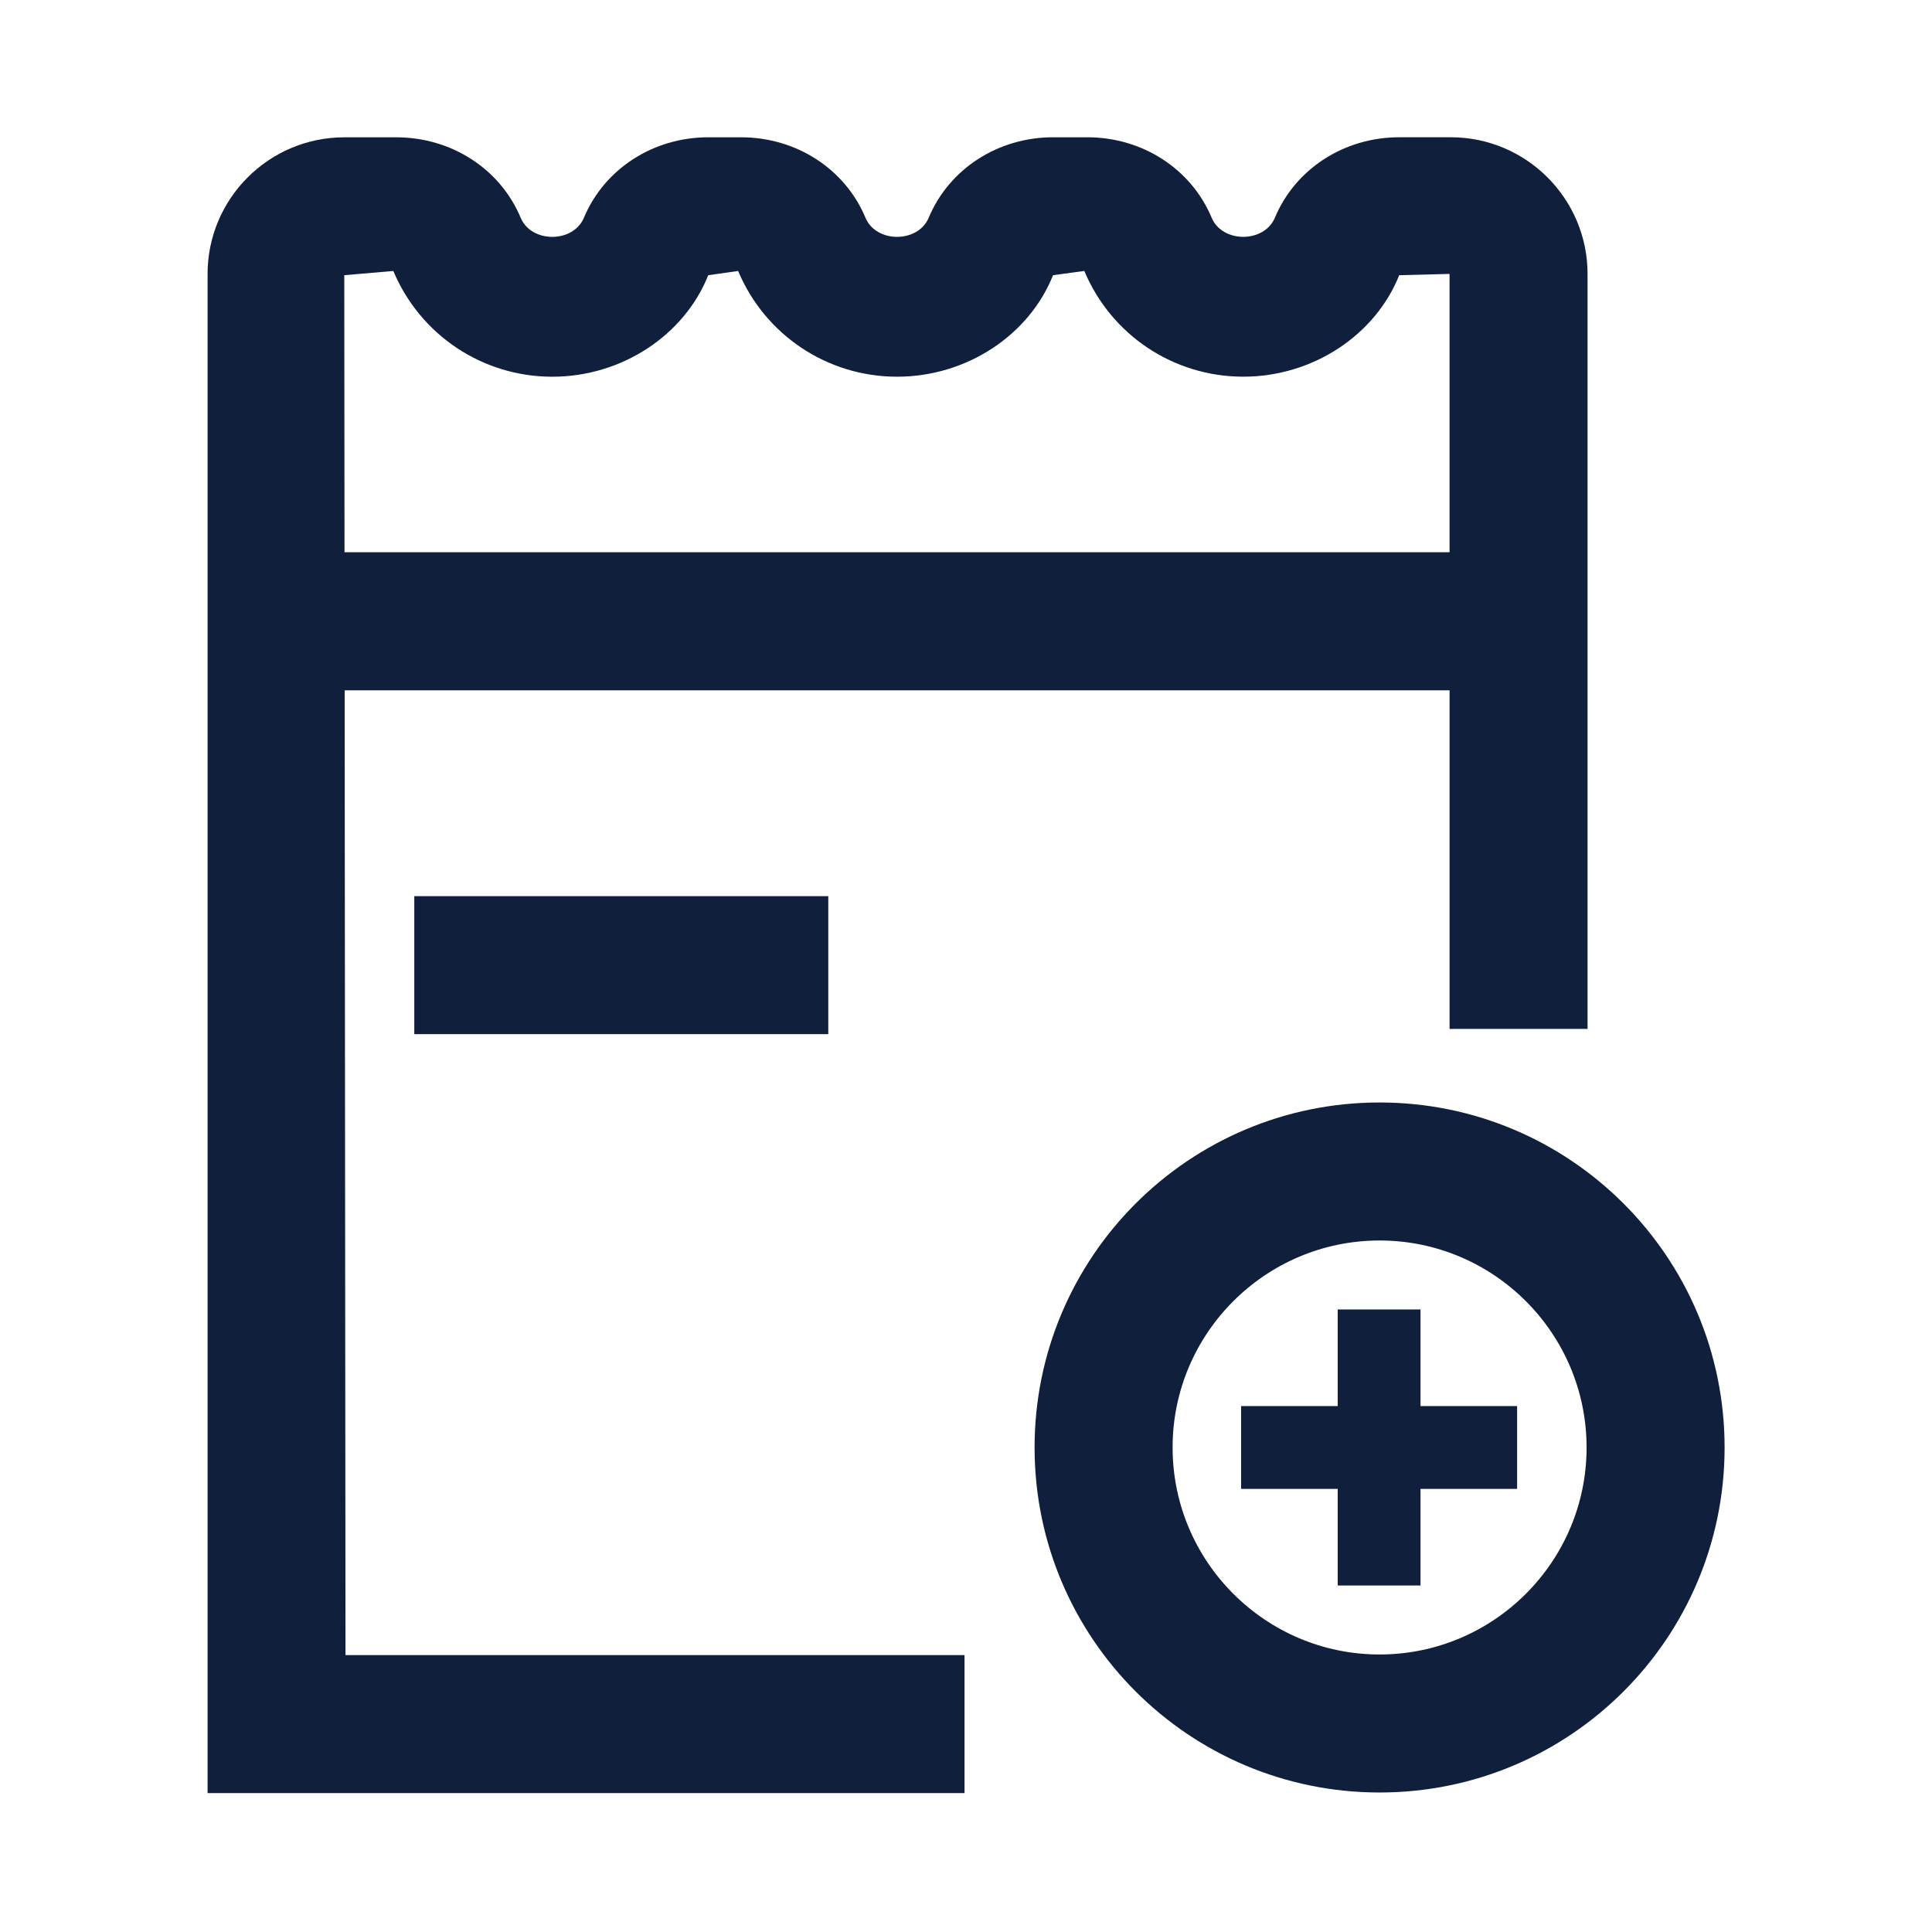
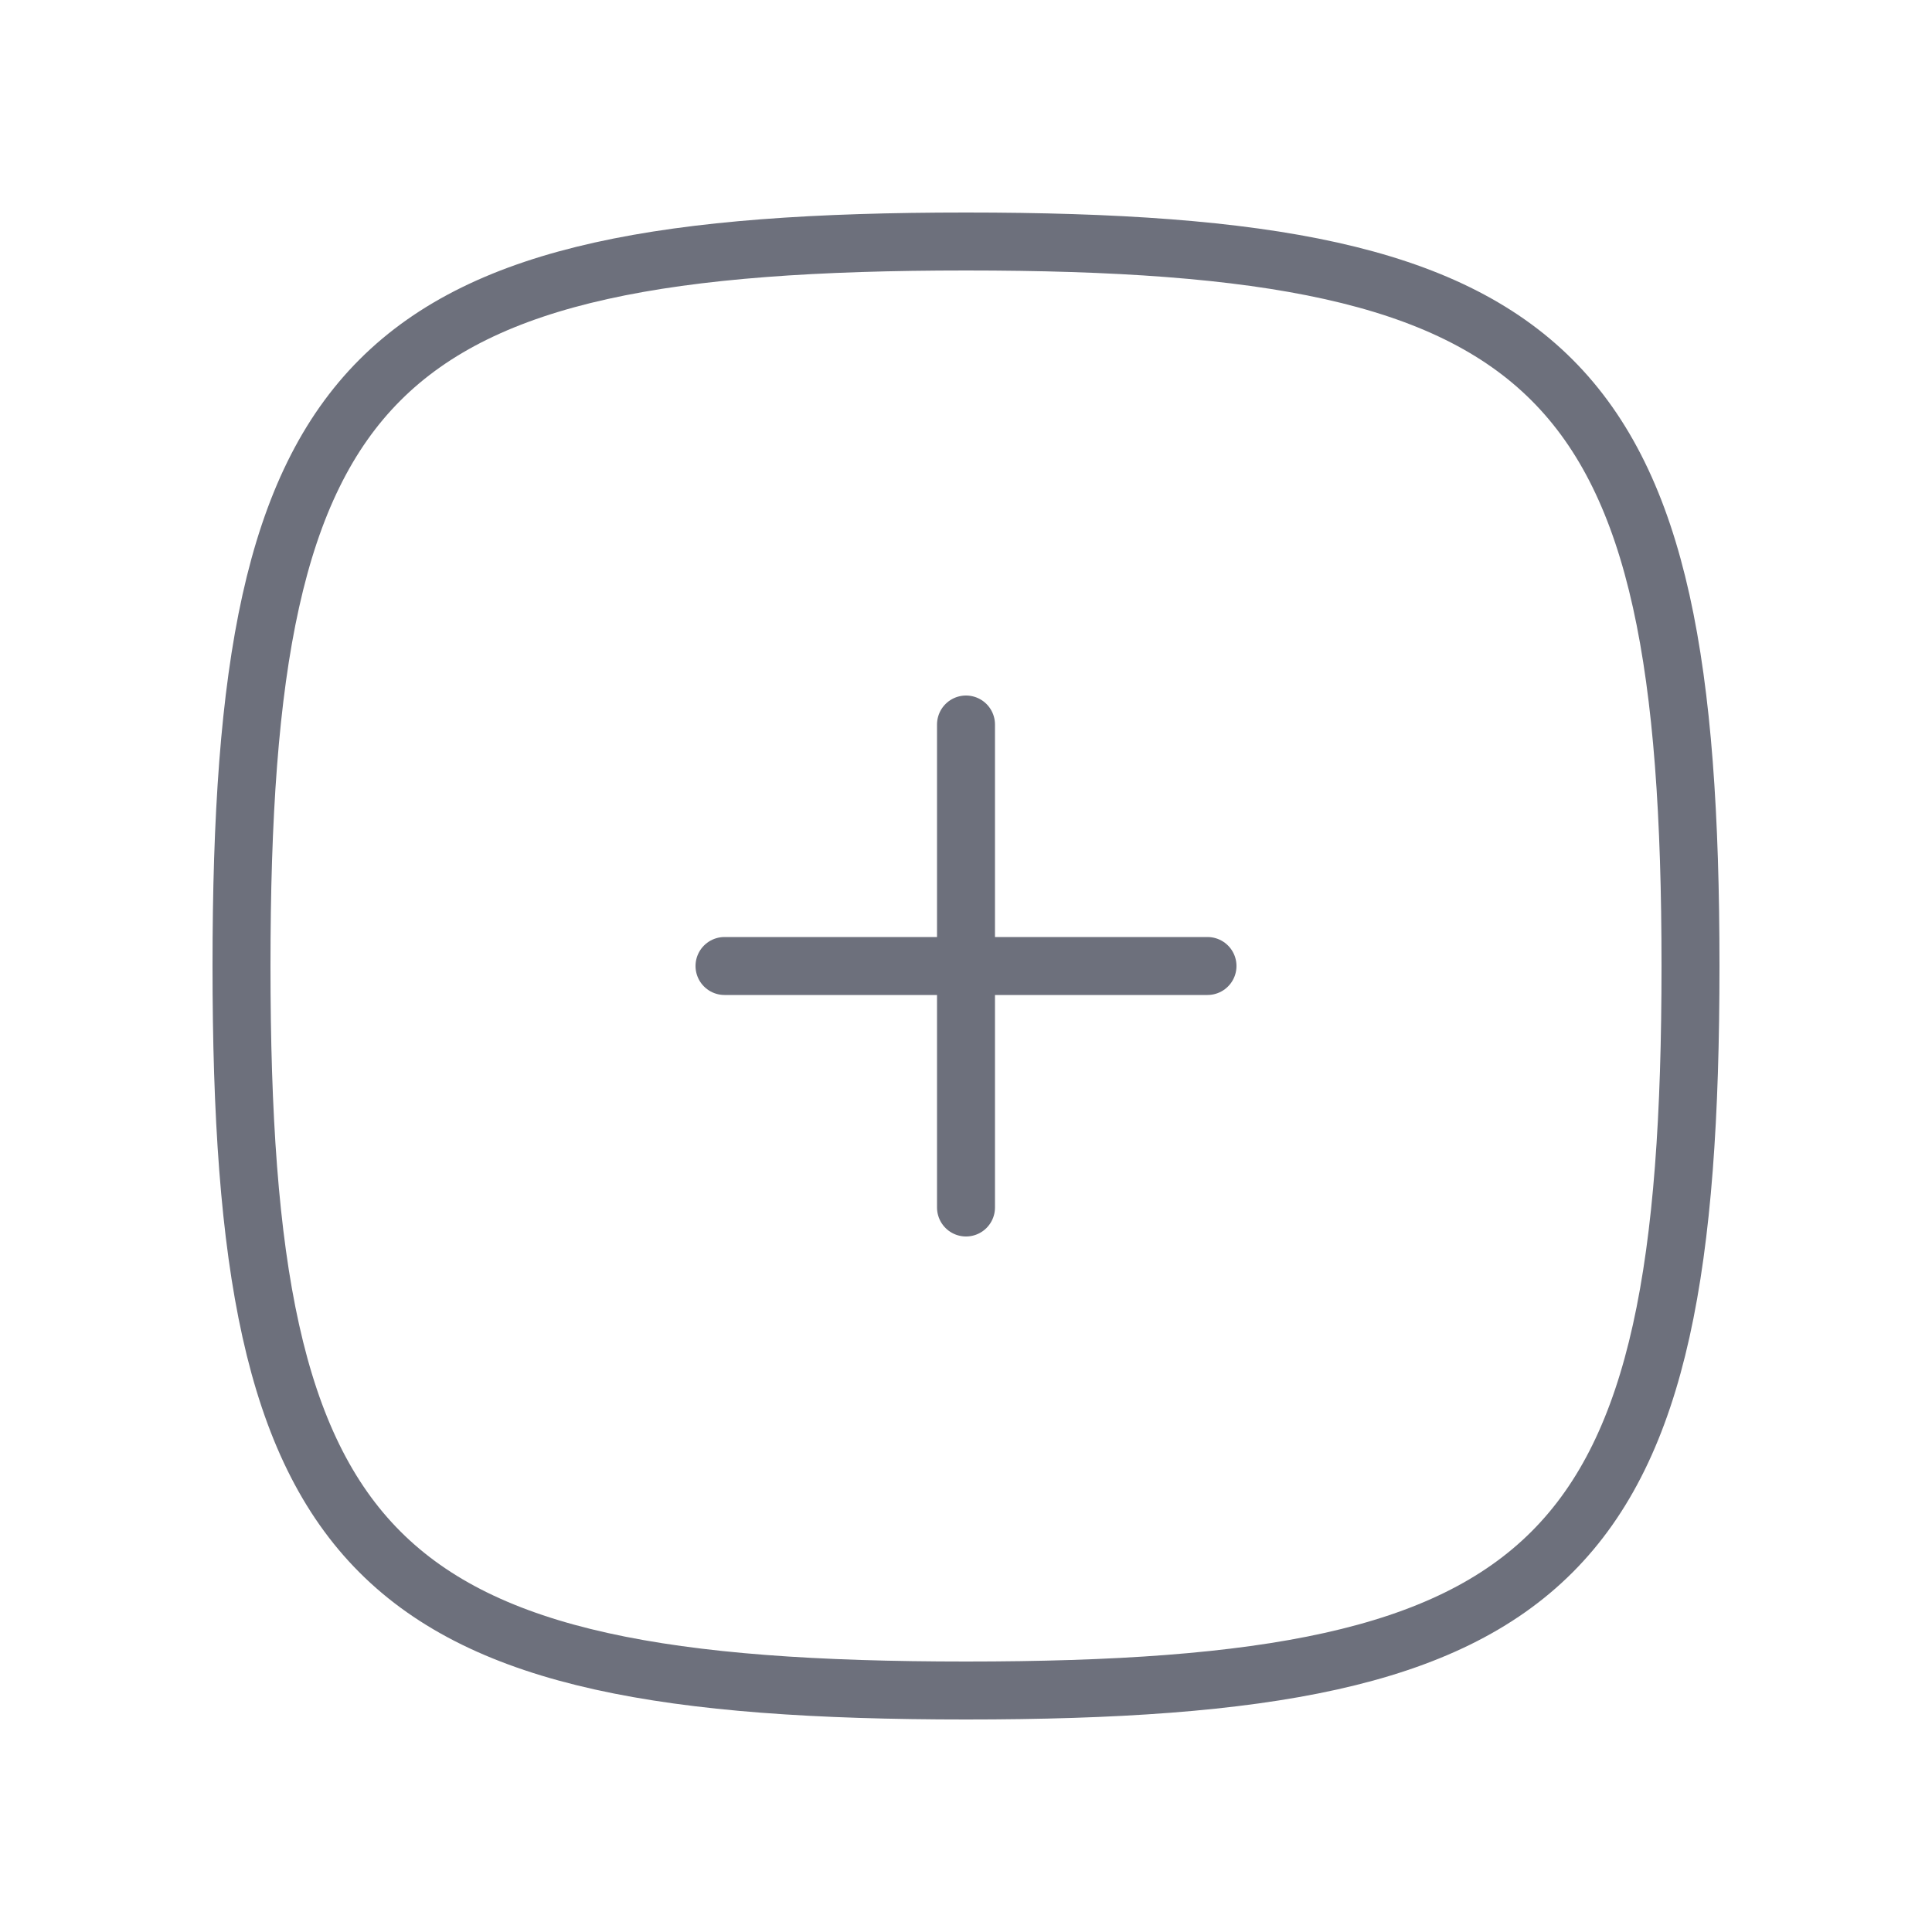
- <svg xmlns="http://www.w3.org/2000/svg" viewBox="0 0 1024 1024" class="icon" version="1.1" fill="#000000">
+ <svg xmlns="http://www.w3.org/2000/svg" viewBox="0 0 24 24" fill="none">
  <g id="SVGRepo_bgCarrier" stroke-width="0" />
  <g id="SVGRepo_tracerCarrier" stroke-linecap="round" stroke-linejoin="round" />
  <g id="SVGRepo_iconCarrier">
-     <path d="M731.21 584.34c-100.99 0-182.86 81.87-182.86 182.86 0 100.99 81.87 182.86 182.86 182.86 100.99 0 182.86-81.87 182.86-182.86 0-100.99-81.87-182.86-182.86-182.86z m0 292.57c-60.5 0-109.71-49.22-109.71-109.71 0-60.5 49.22-109.71 109.71-109.71 60.5 0 109.71 49.22 109.71 109.71 0.01 60.49-49.21 109.71-109.71 109.71z" fill="#0F1F3C" />
-     <path d="M752.9 694.05h-43.89v51.2h-51.2v43.89h51.2v51.2h43.89v-51.2h51.2v-43.89h-51.2zM219.58 474.98h219.43v73.14H219.58z" fill="#0F1F3C" />
-     <path d="M182.67 365.88H768.3v179.46h73.14V145.21c0-39.96-32.52-72.46-72.48-72.46h-27.34c-29.18 0-55.04 16.71-65.89 42.61-5.68 13.57-27.89 13.55-33.54 0.02-10.84-25.89-36.7-42.62-65.89-42.62h-18.16c-29.18 0-55.04 16.71-65.89 42.61-5.68 13.57-27.89 13.55-33.54 0.02-10.84-25.89-36.7-42.62-65.89-42.62h-17.43c-29.18 0-55.04 16.71-65.89 42.61-5.68 13.57-27.89 13.55-33.54 0.02-10.84-25.89-36.7-42.62-65.89-42.62h-27.59c-39.96 0-72.46 32.5-72.46 72.46v805.14h401.2v-73.14h-328.1l-0.45-511.36z m25.8-222.26c14.29 34.05 47.36 56.05 84.25 56.05 36.91 0 69.98-22.02 82.66-53.79l15.84-2.27c14.29 34.05 47.36 56.05 84.25 56.05 36.91 0 69.98-22.02 82.66-53.79l16.57-2.27c14.29 34.05 47.36 56.05 84.25 56.05 36.91 0 69.98-22.02 82.66-53.79l26.68-0.68V292.7H182.6l-0.13-146.84 26-2.24z" fill="#0F1F3C" />
+     <path d="M9 12H15" stroke="#6D707C" stroke-width="0.72" stroke-linecap="round" stroke-linejoin="round" />
+     <path d="M12 9L12 15" stroke="#6D707C" stroke-width="0.72" stroke-linecap="round" stroke-linejoin="round" />
+     <path d="M3 12C3 4.588 4.588 3 12 3C19.412 3 21 4.588 21 12C21 19.412 19.412 21 12 21C4.588 21 3 19.412 3 12Z" stroke="#6D707C" stroke-width="0.72" />
  </g>
</svg>
